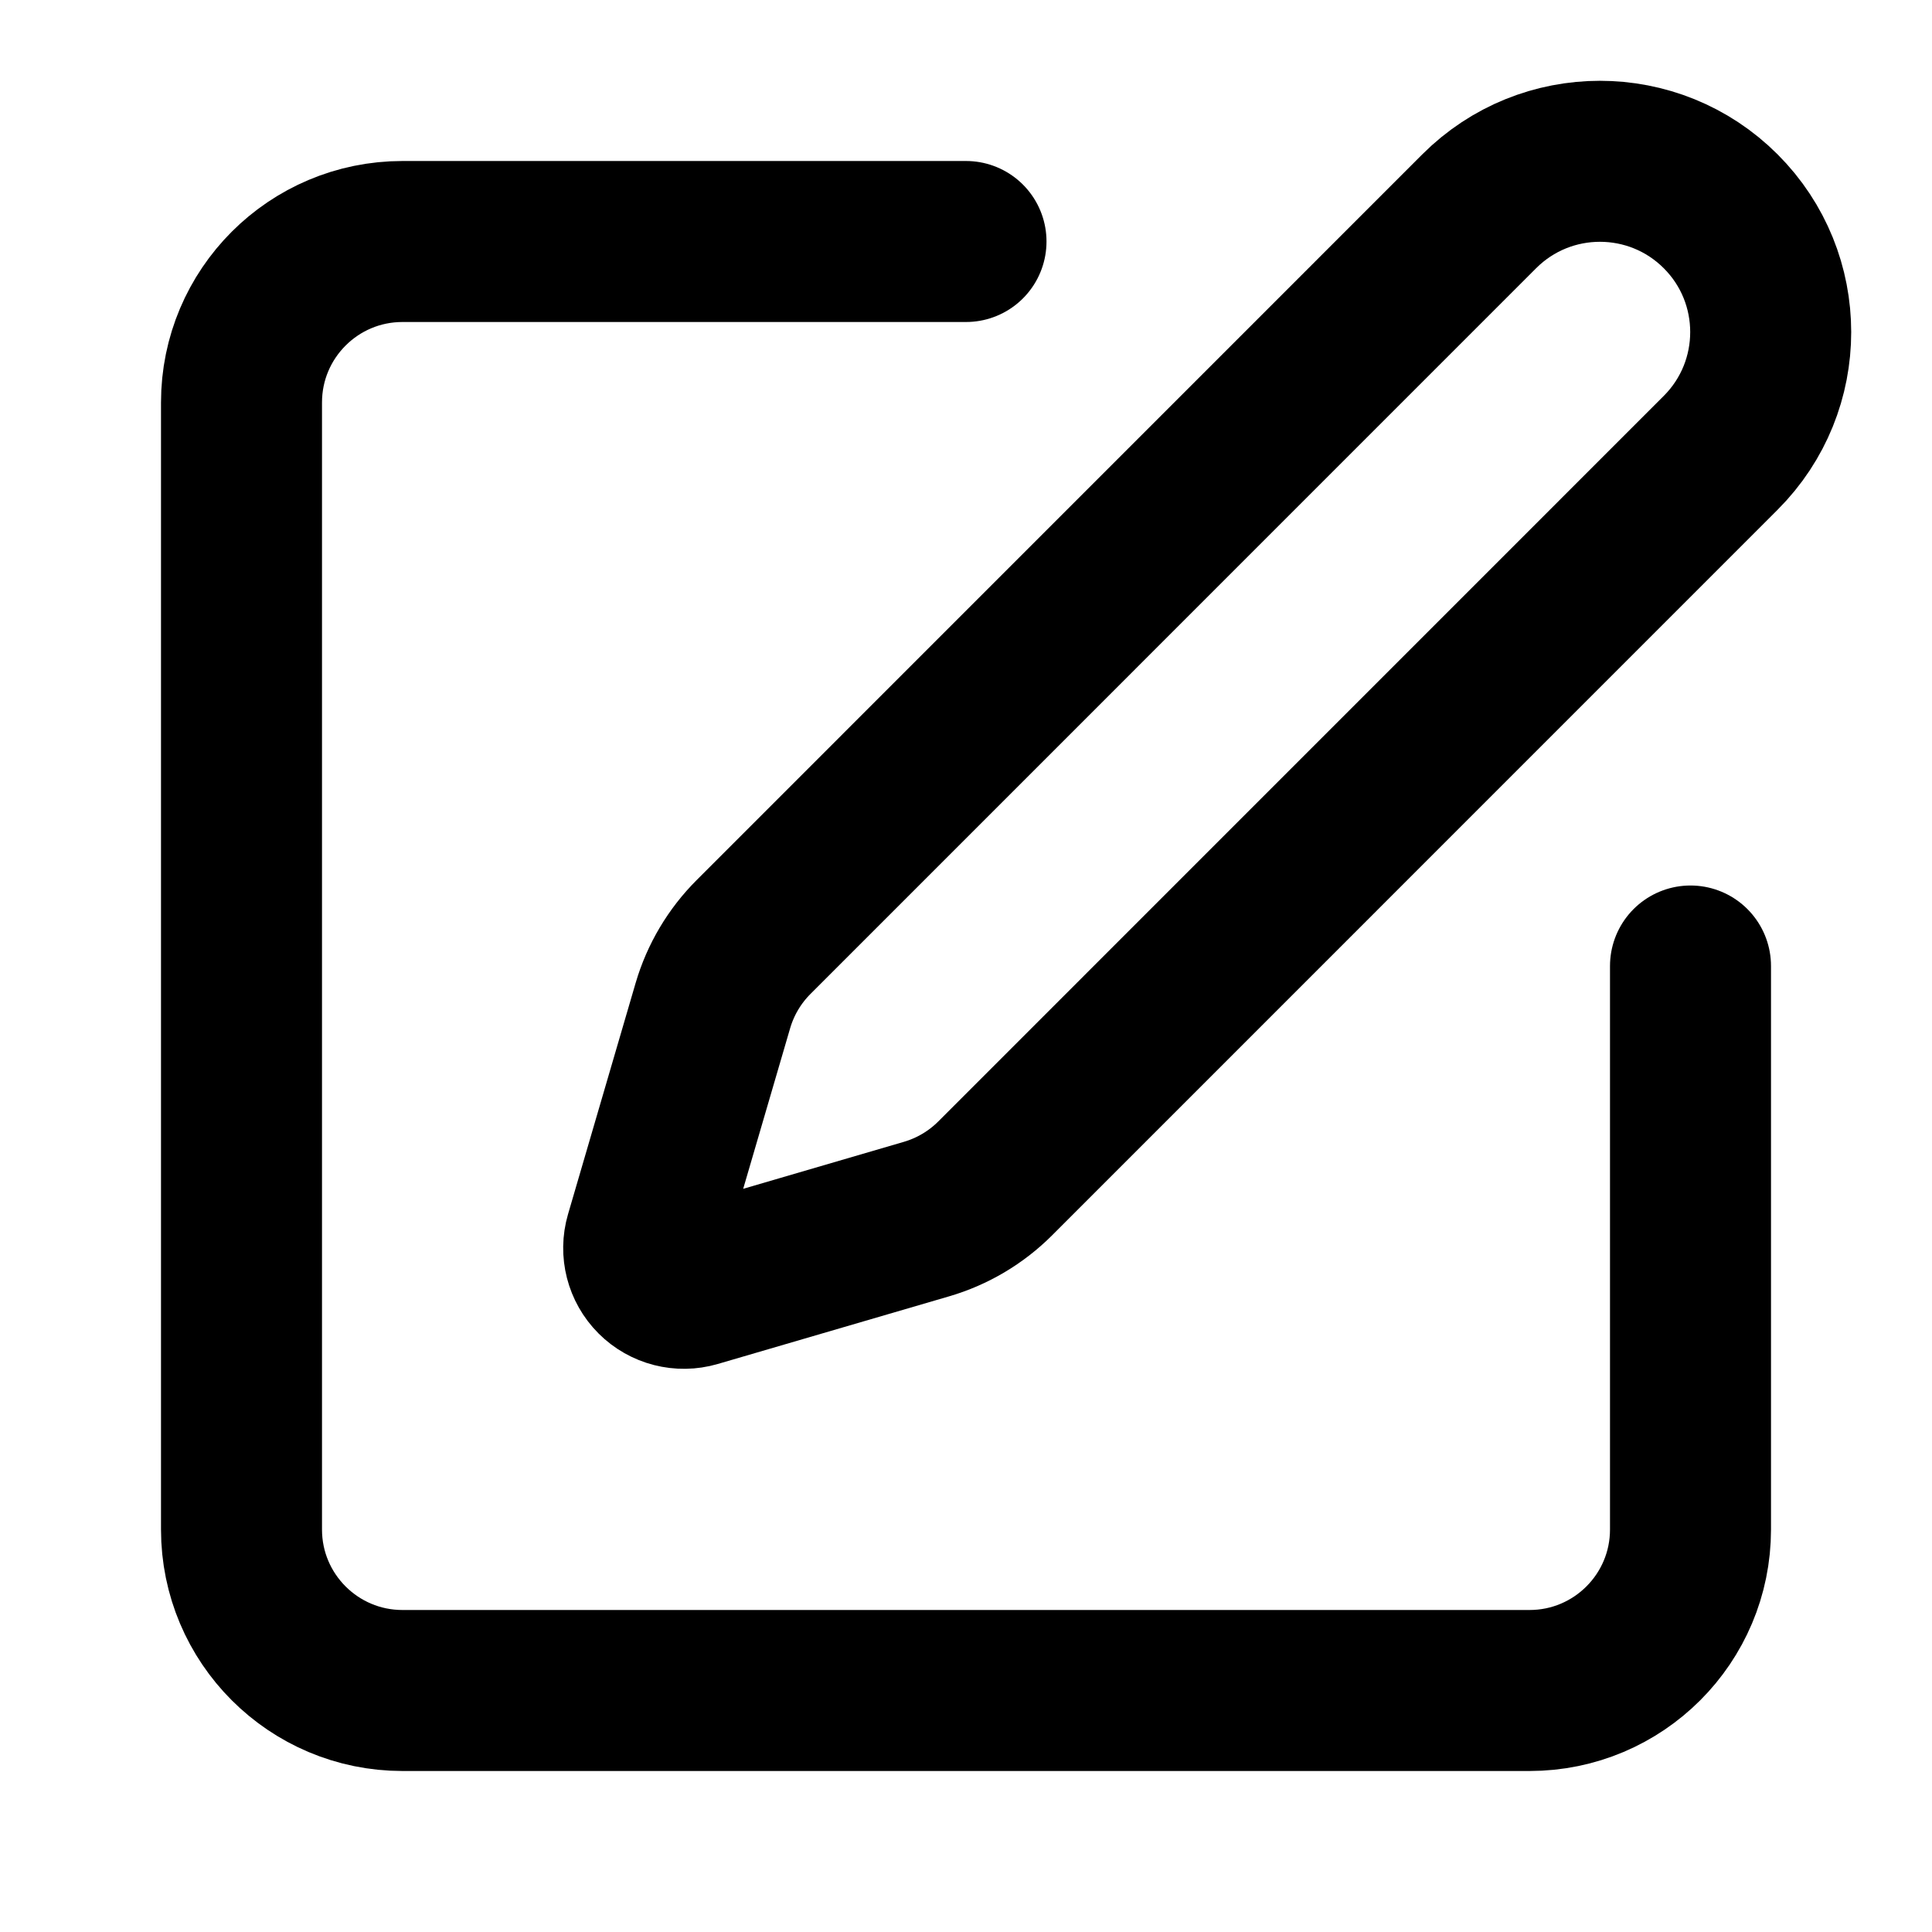
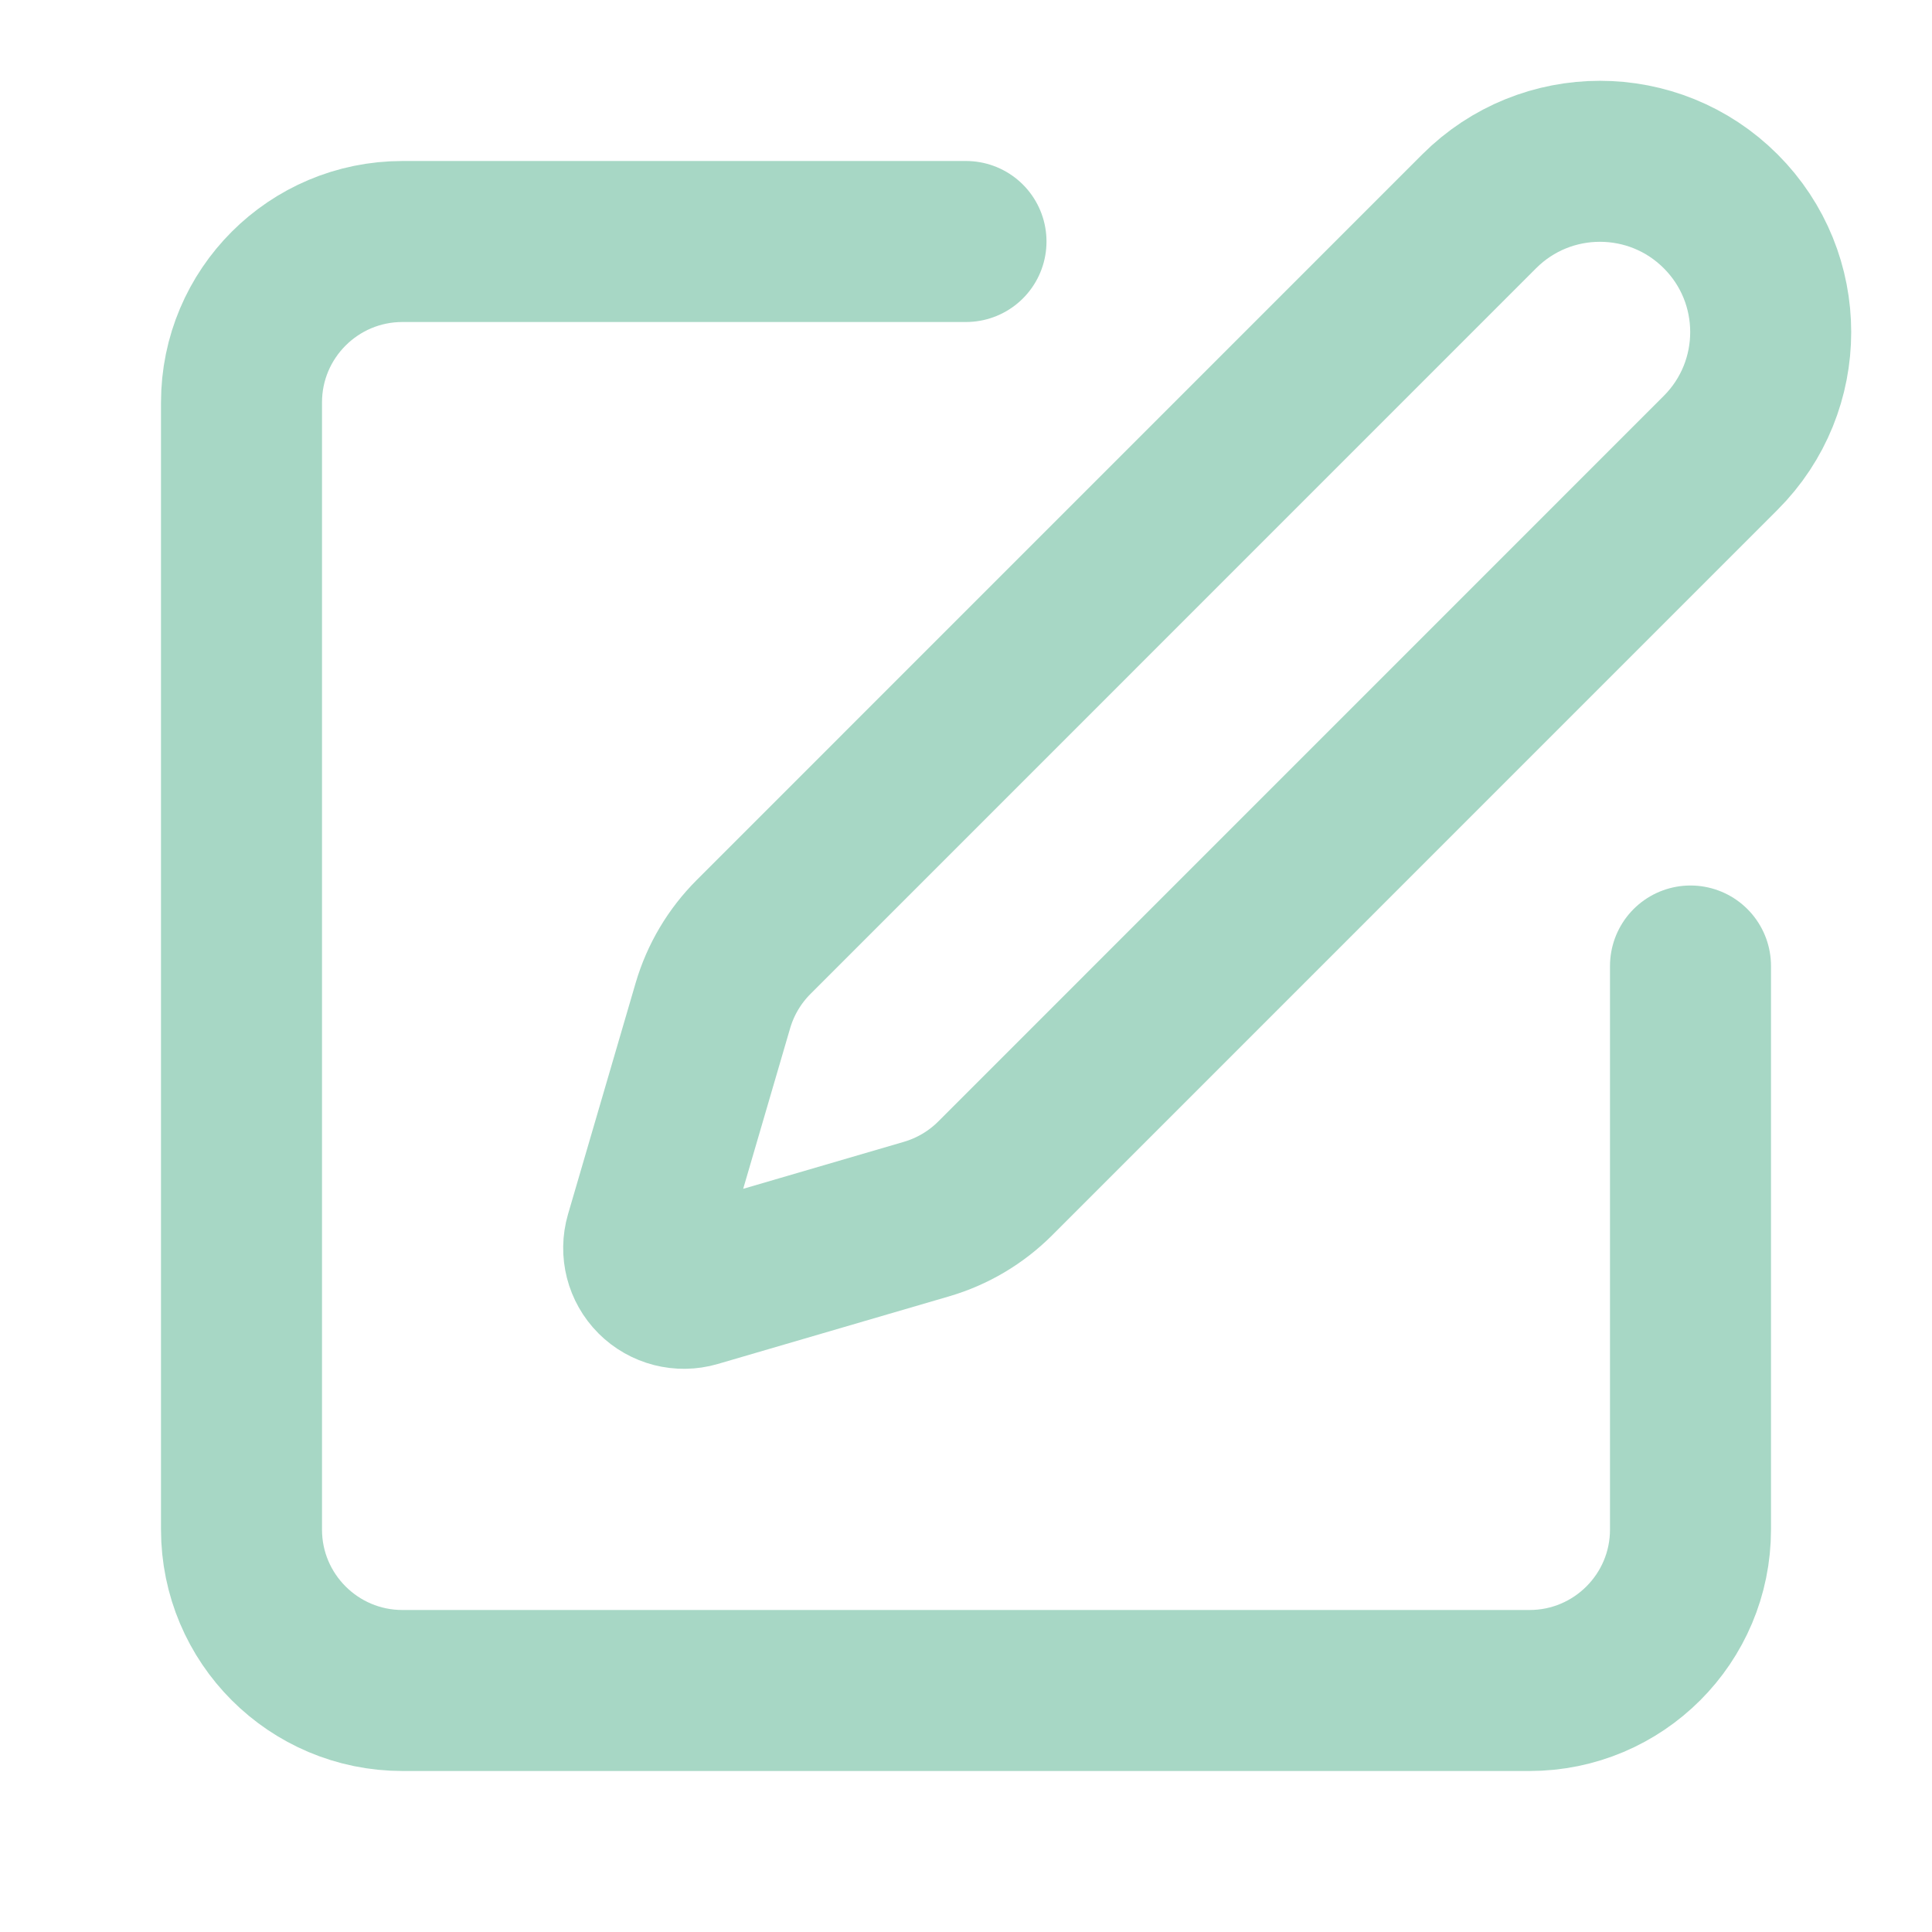
- <svg xmlns="http://www.w3.org/2000/svg" class="lucide lucide-edit" width="24" height="24" viewBox="0 0 24 24" fill="none" stroke="currentColor" stroke-width="2" stroke-linecap="round" stroke-linejoin="round">
+ <svg xmlns="http://www.w3.org/2000/svg" class="lucide lucide-edit" width="24" height="24" viewBox="0 0 24 24" fill="none" stroke="#A7D7C5" stroke-width="2" stroke-linecap="round" stroke-linejoin="round">
  <path d="M12 3H5a2 2 0 0 0-2 2v14a2 2 0 0 0 2 2h14a2 2 0 0 0 2-2v-7" />
  <path d="M18.375 2.625a1 1 0 0 1 3 3l-9.013 9.014a2 2 0 0 1-.853.505l-2.873.84a.5.5 0 0 1-.62-.62l.84-2.873a2 2 0 0 1 .506-.852z" />
</svg>
